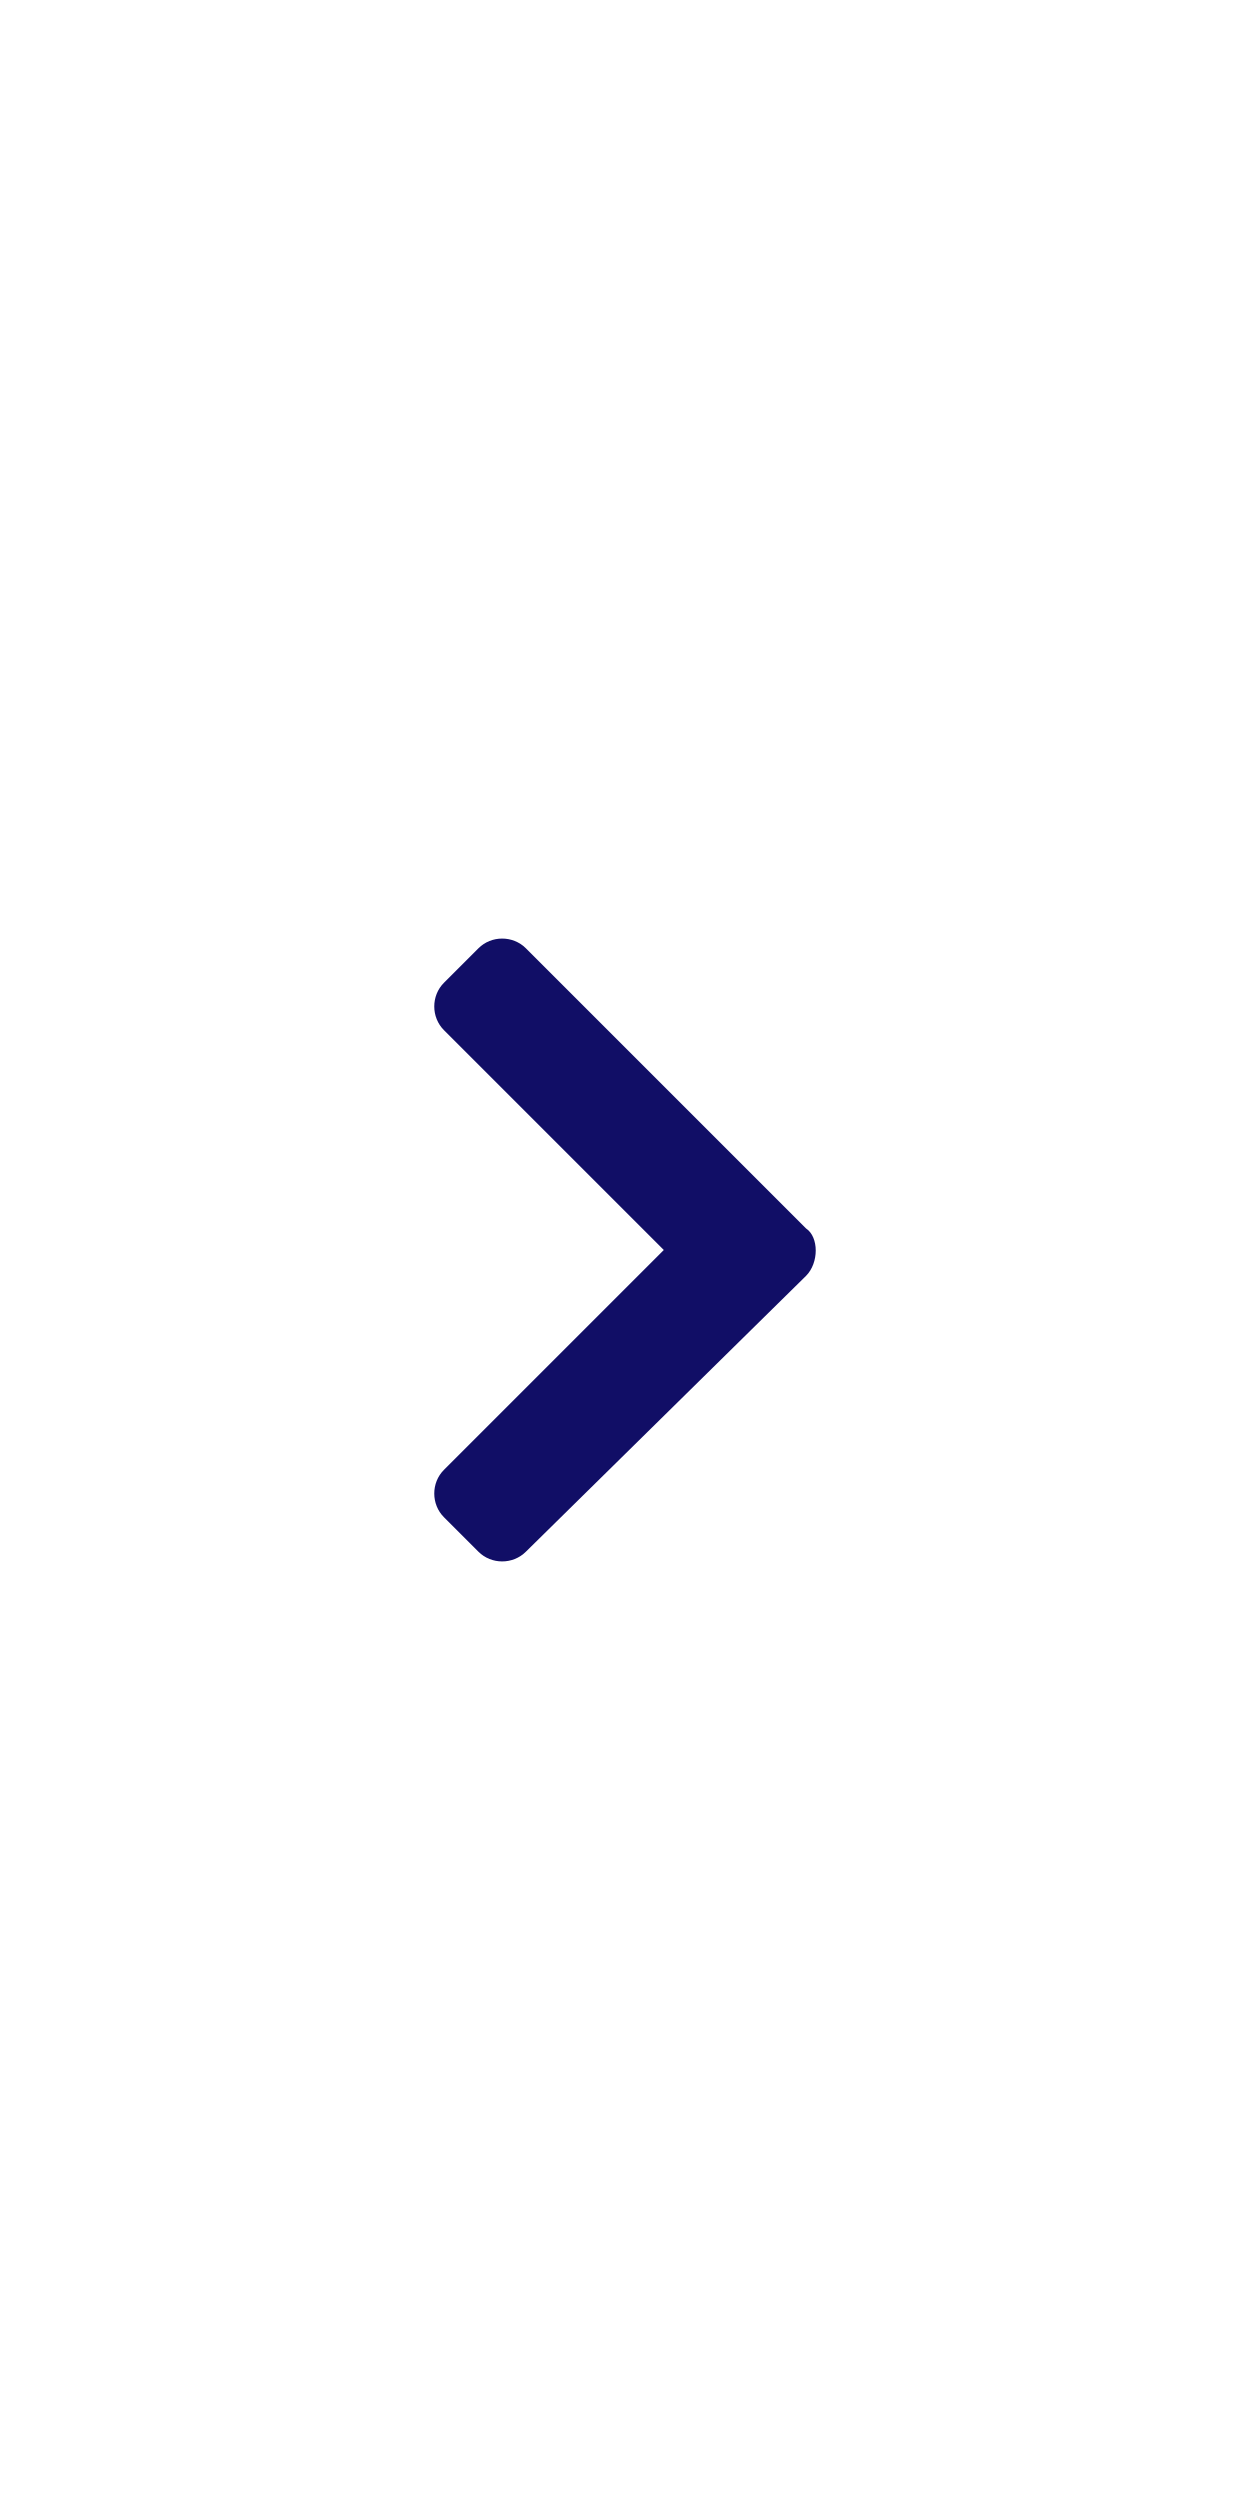
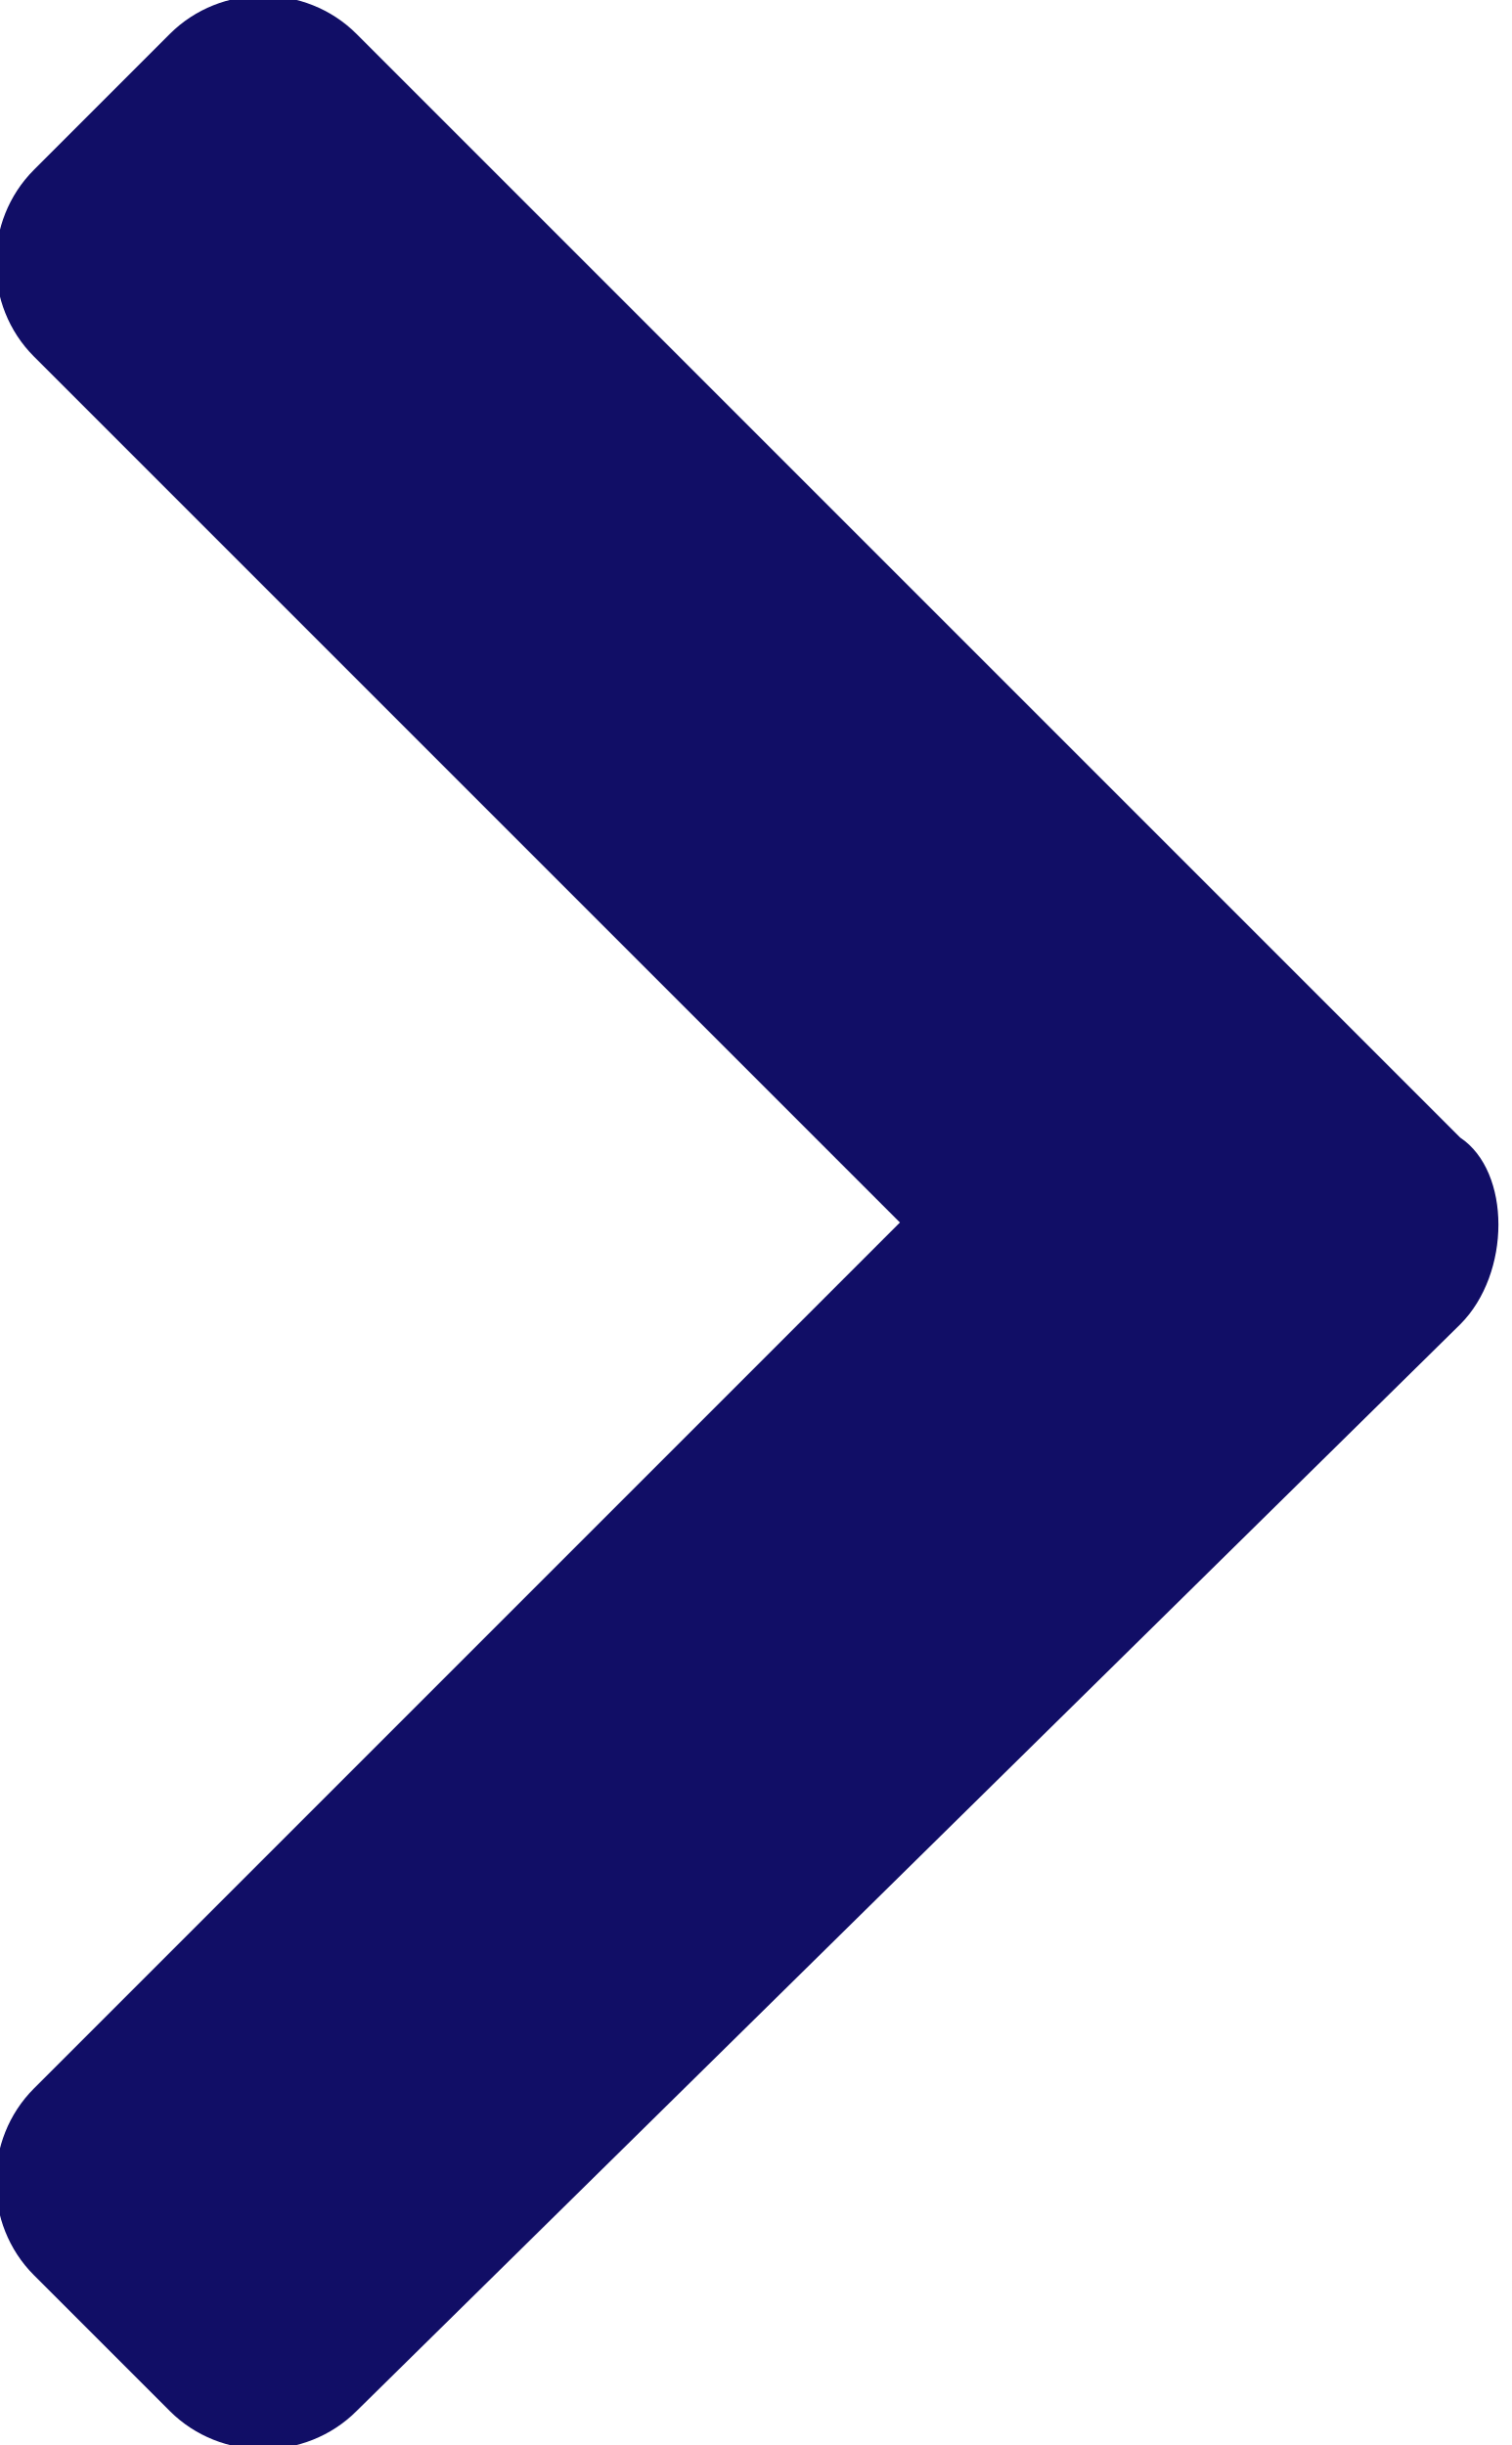
- <svg xmlns="http://www.w3.org/2000/svg" version="1.1" id="Calque_1" focusable="false" x="0px" y="0px" viewBox="0 0 29 58" style="enable-background:new 0 0 29 58;" xml:space="preserve">
+ <svg xmlns="http://www.w3.org/2000/svg" version="1.1" id="Calque_1" focusable="false" x="0px" y="0px" viewBox="0 0 8.9 14.4" style="enable-background:new 0 0 8.9 14.4;" xml:space="preserve">
  <style type="text/css">
	.st0{fill:#110E66;}
</style>
-   <path class="st0" d="M18.7,29.6L12.2,36c-0.3,0.3-0.8,0.3-1.1,0l-0.8-0.8c-0.3-0.3-0.3-0.8,0-1.1l5.1-5.1l-5.1-5.1  c-0.3-0.3-0.3-0.8,0-1.1l0.8-0.8c0.3-0.3,0.8-0.3,1.1,0l6.5,6.5C19,28.7,19,29.3,18.7,29.6z" />
+   <path class="st0" d="M8.6,7.8l-6.5,6.4c-0.3,0.3-0.8,0.3-1.1,0l-0.8-0.8c-0.3-0.3-0.3-0.8,0-1.1l5.1-5.1L0.2,2.1  c-0.3-0.3-0.3-0.8,0-1.1L1,0.2c0.3-0.3,0.8-0.3,1.1,0l6.5,6.5C8.9,6.9,8.9,7.5,8.6,7.8z" />
</svg>
